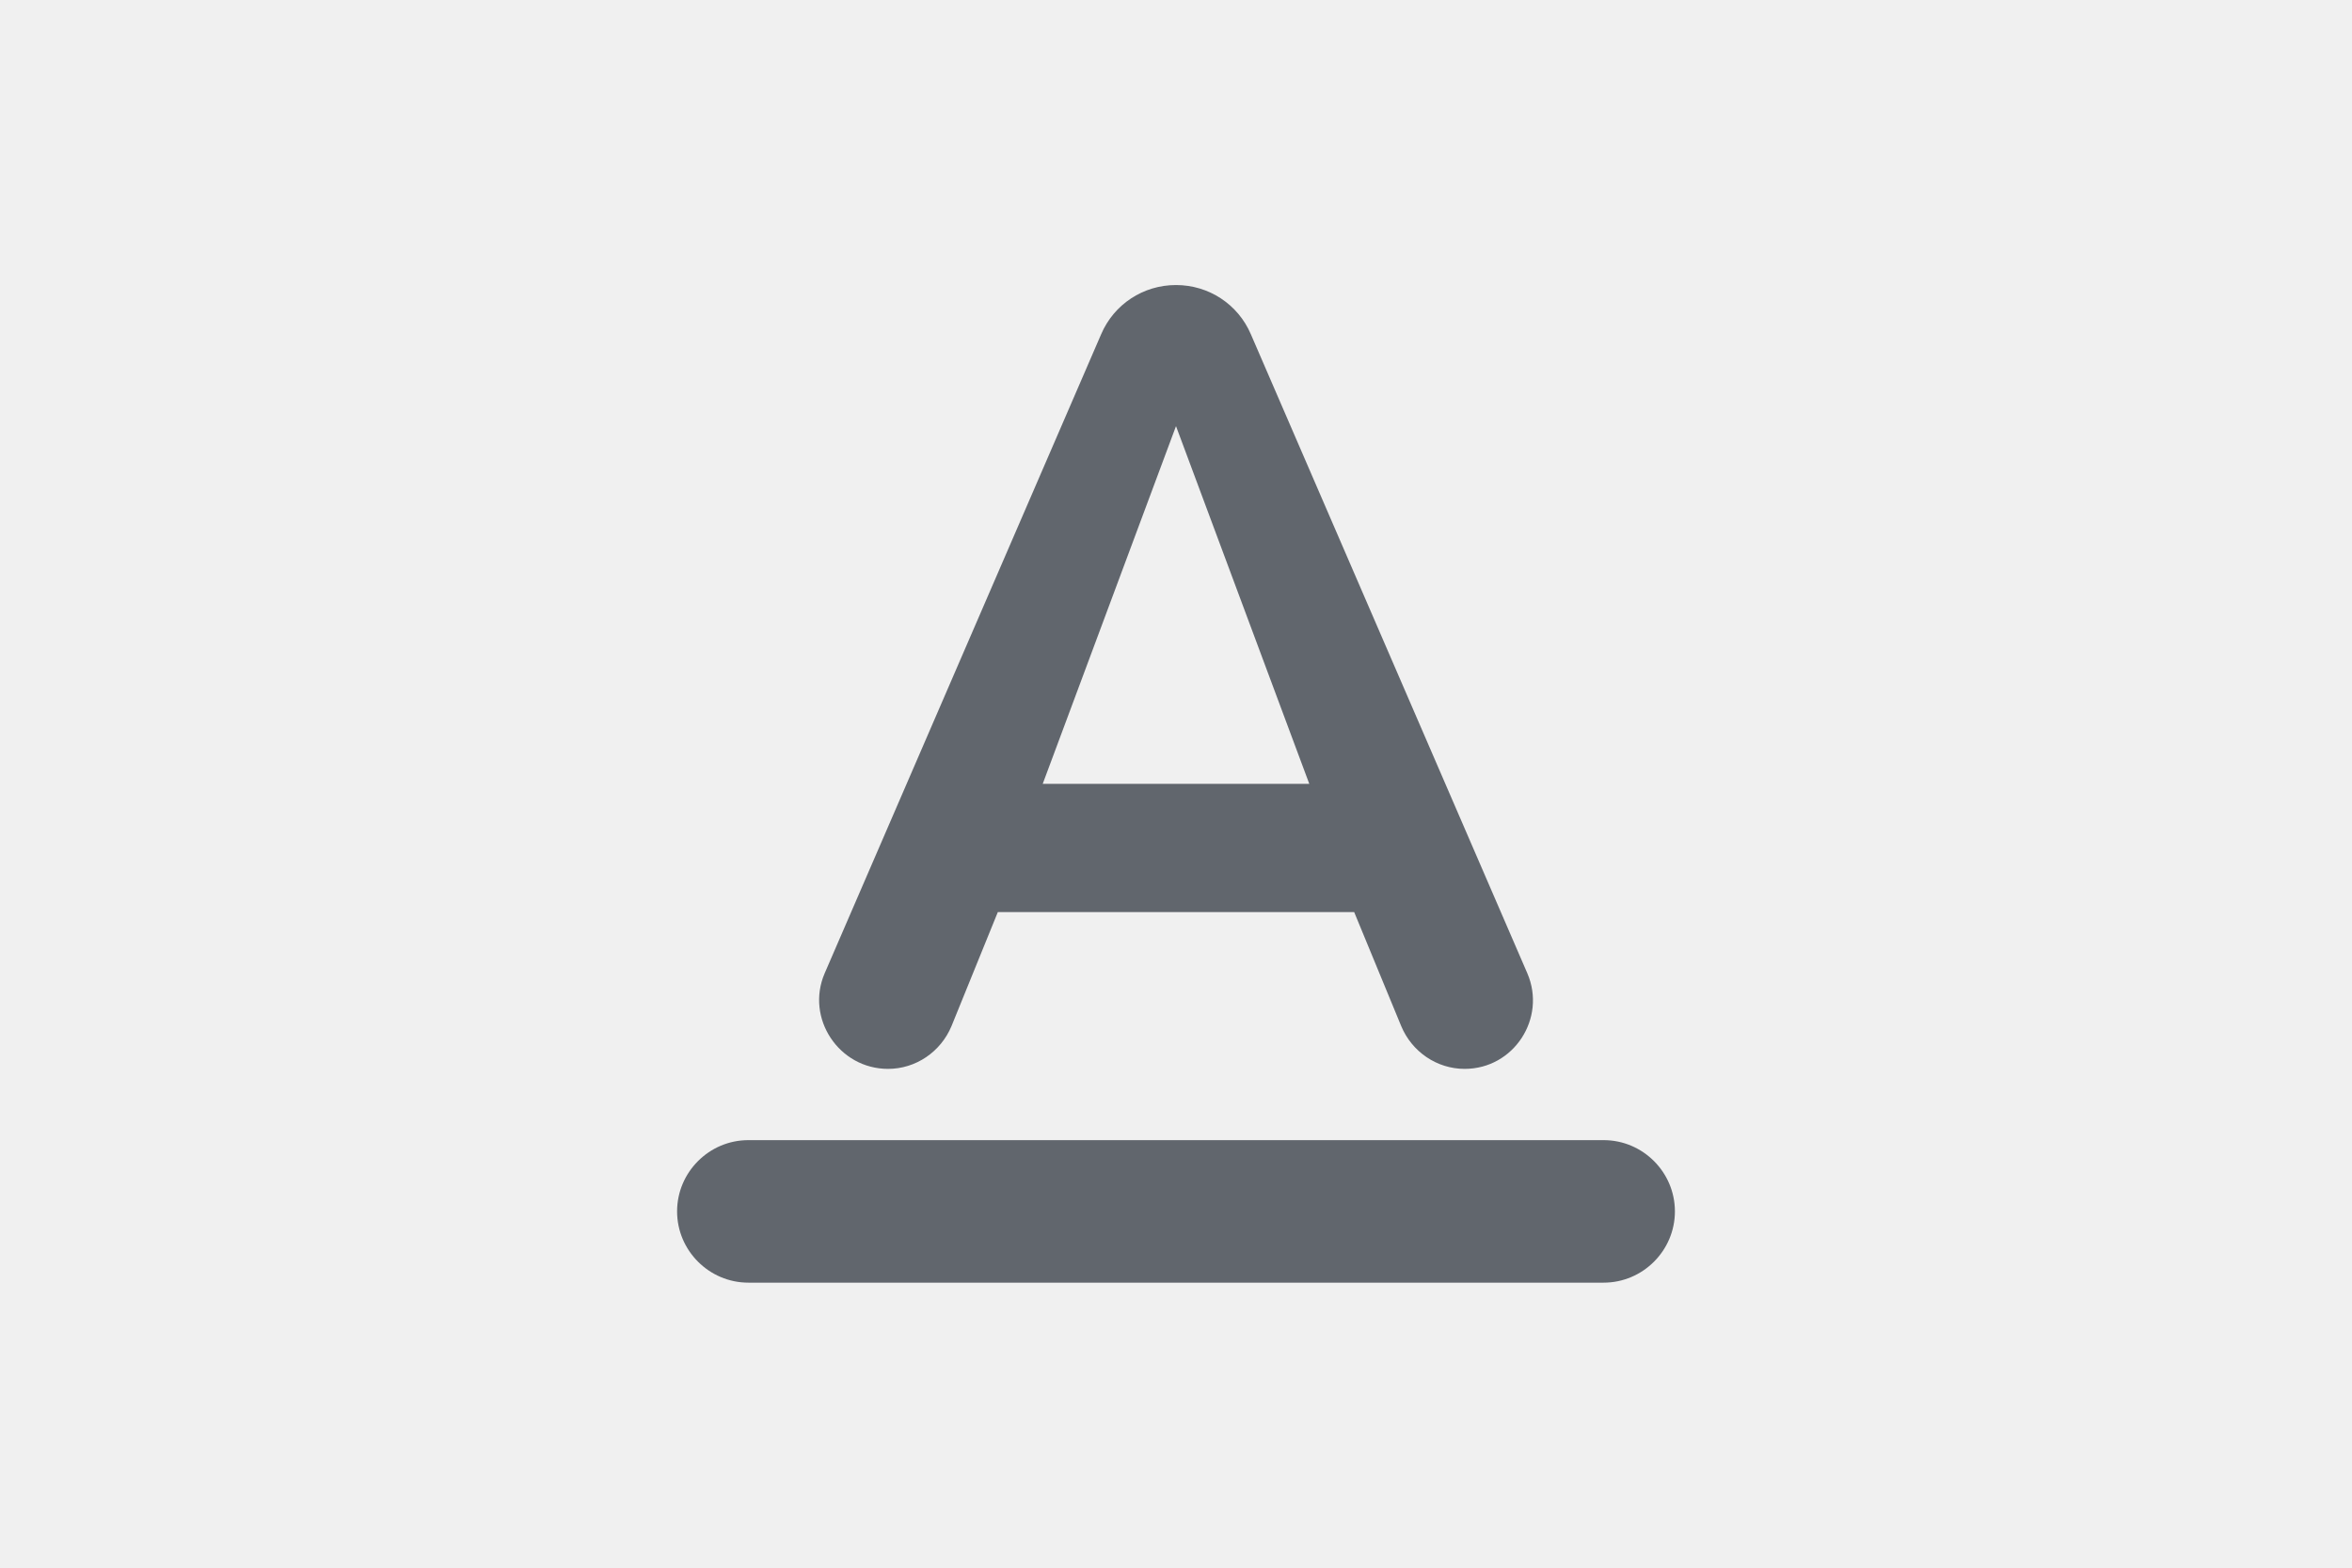
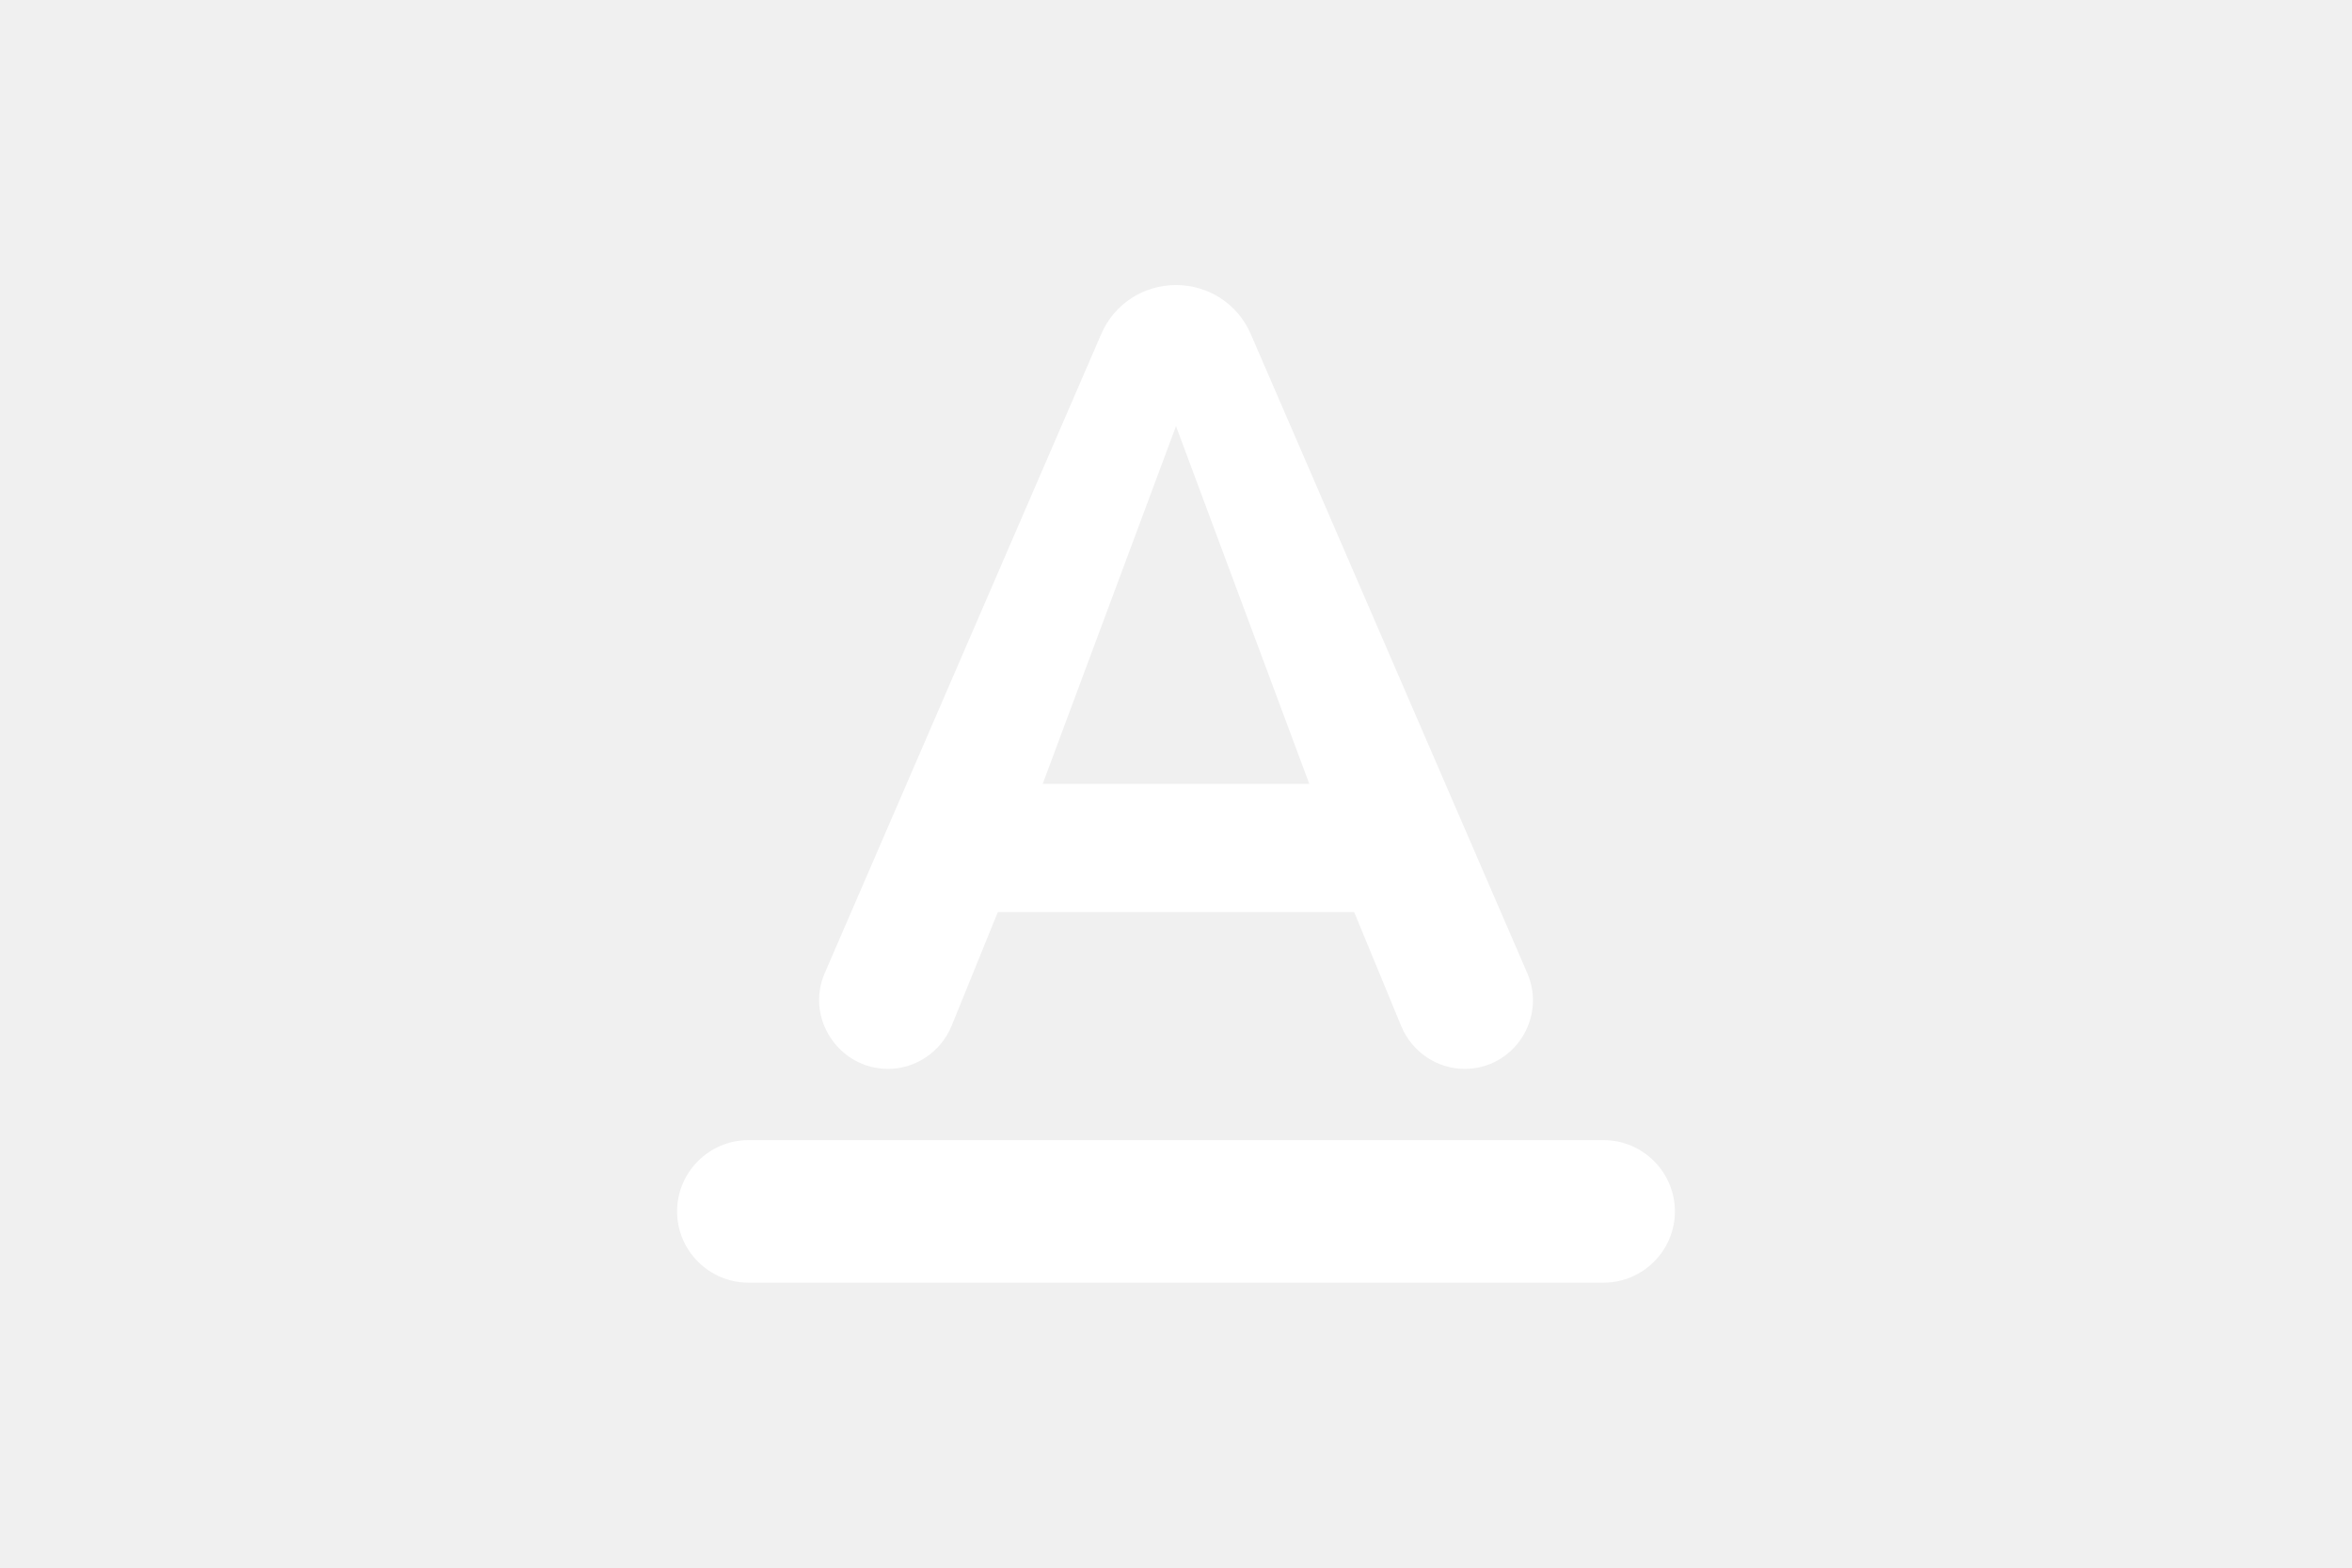
<svg xmlns="http://www.w3.org/2000/svg" xml:space="preserve" data-pointer="none" style="enable-background:new 0 0 22 22" viewBox="0 0 22 22" width="36" height="24">
-   <path d="M17 16H5c-.55 0-1 .45-1 1s.45 1 1 1h12c.55 0 1-.45 1-1s-.45-1-1-1zM6.96 15c.39 0 .74-.24.89-.6l.65-1.6h5l.66 1.6c.15.36.5.6.89.6.69 0 1.15-.71.88-1.34l-3.88-8.97C11.87 4.27 11.46 4 11 4s-.87.27-1.05.69l-3.88 8.97c-.27.63.2 1.34.89 1.34zM11 5.98 12.87 11H9.13L11 5.98z" fill="#61666D" />
+   <path d="M17 16H5c-.55 0-1 .45-1 1s.45 1 1 1h12c.55 0 1-.45 1-1s-.45-1-1-1zM6.96 15c.39 0 .74-.24.89-.6l.65-1.6h5l.66 1.6c.15.36.5.6.89.6.69 0 1.15-.71.88-1.34l-3.88-8.97C11.87 4.27 11.46 4 11 4s-.87.27-1.05.69l-3.88 8.97c-.27.63.2 1.34.89 1.34zM11 5.98 12.87 11H9.13L11 5.98z" fill="#fff" />
</svg>
